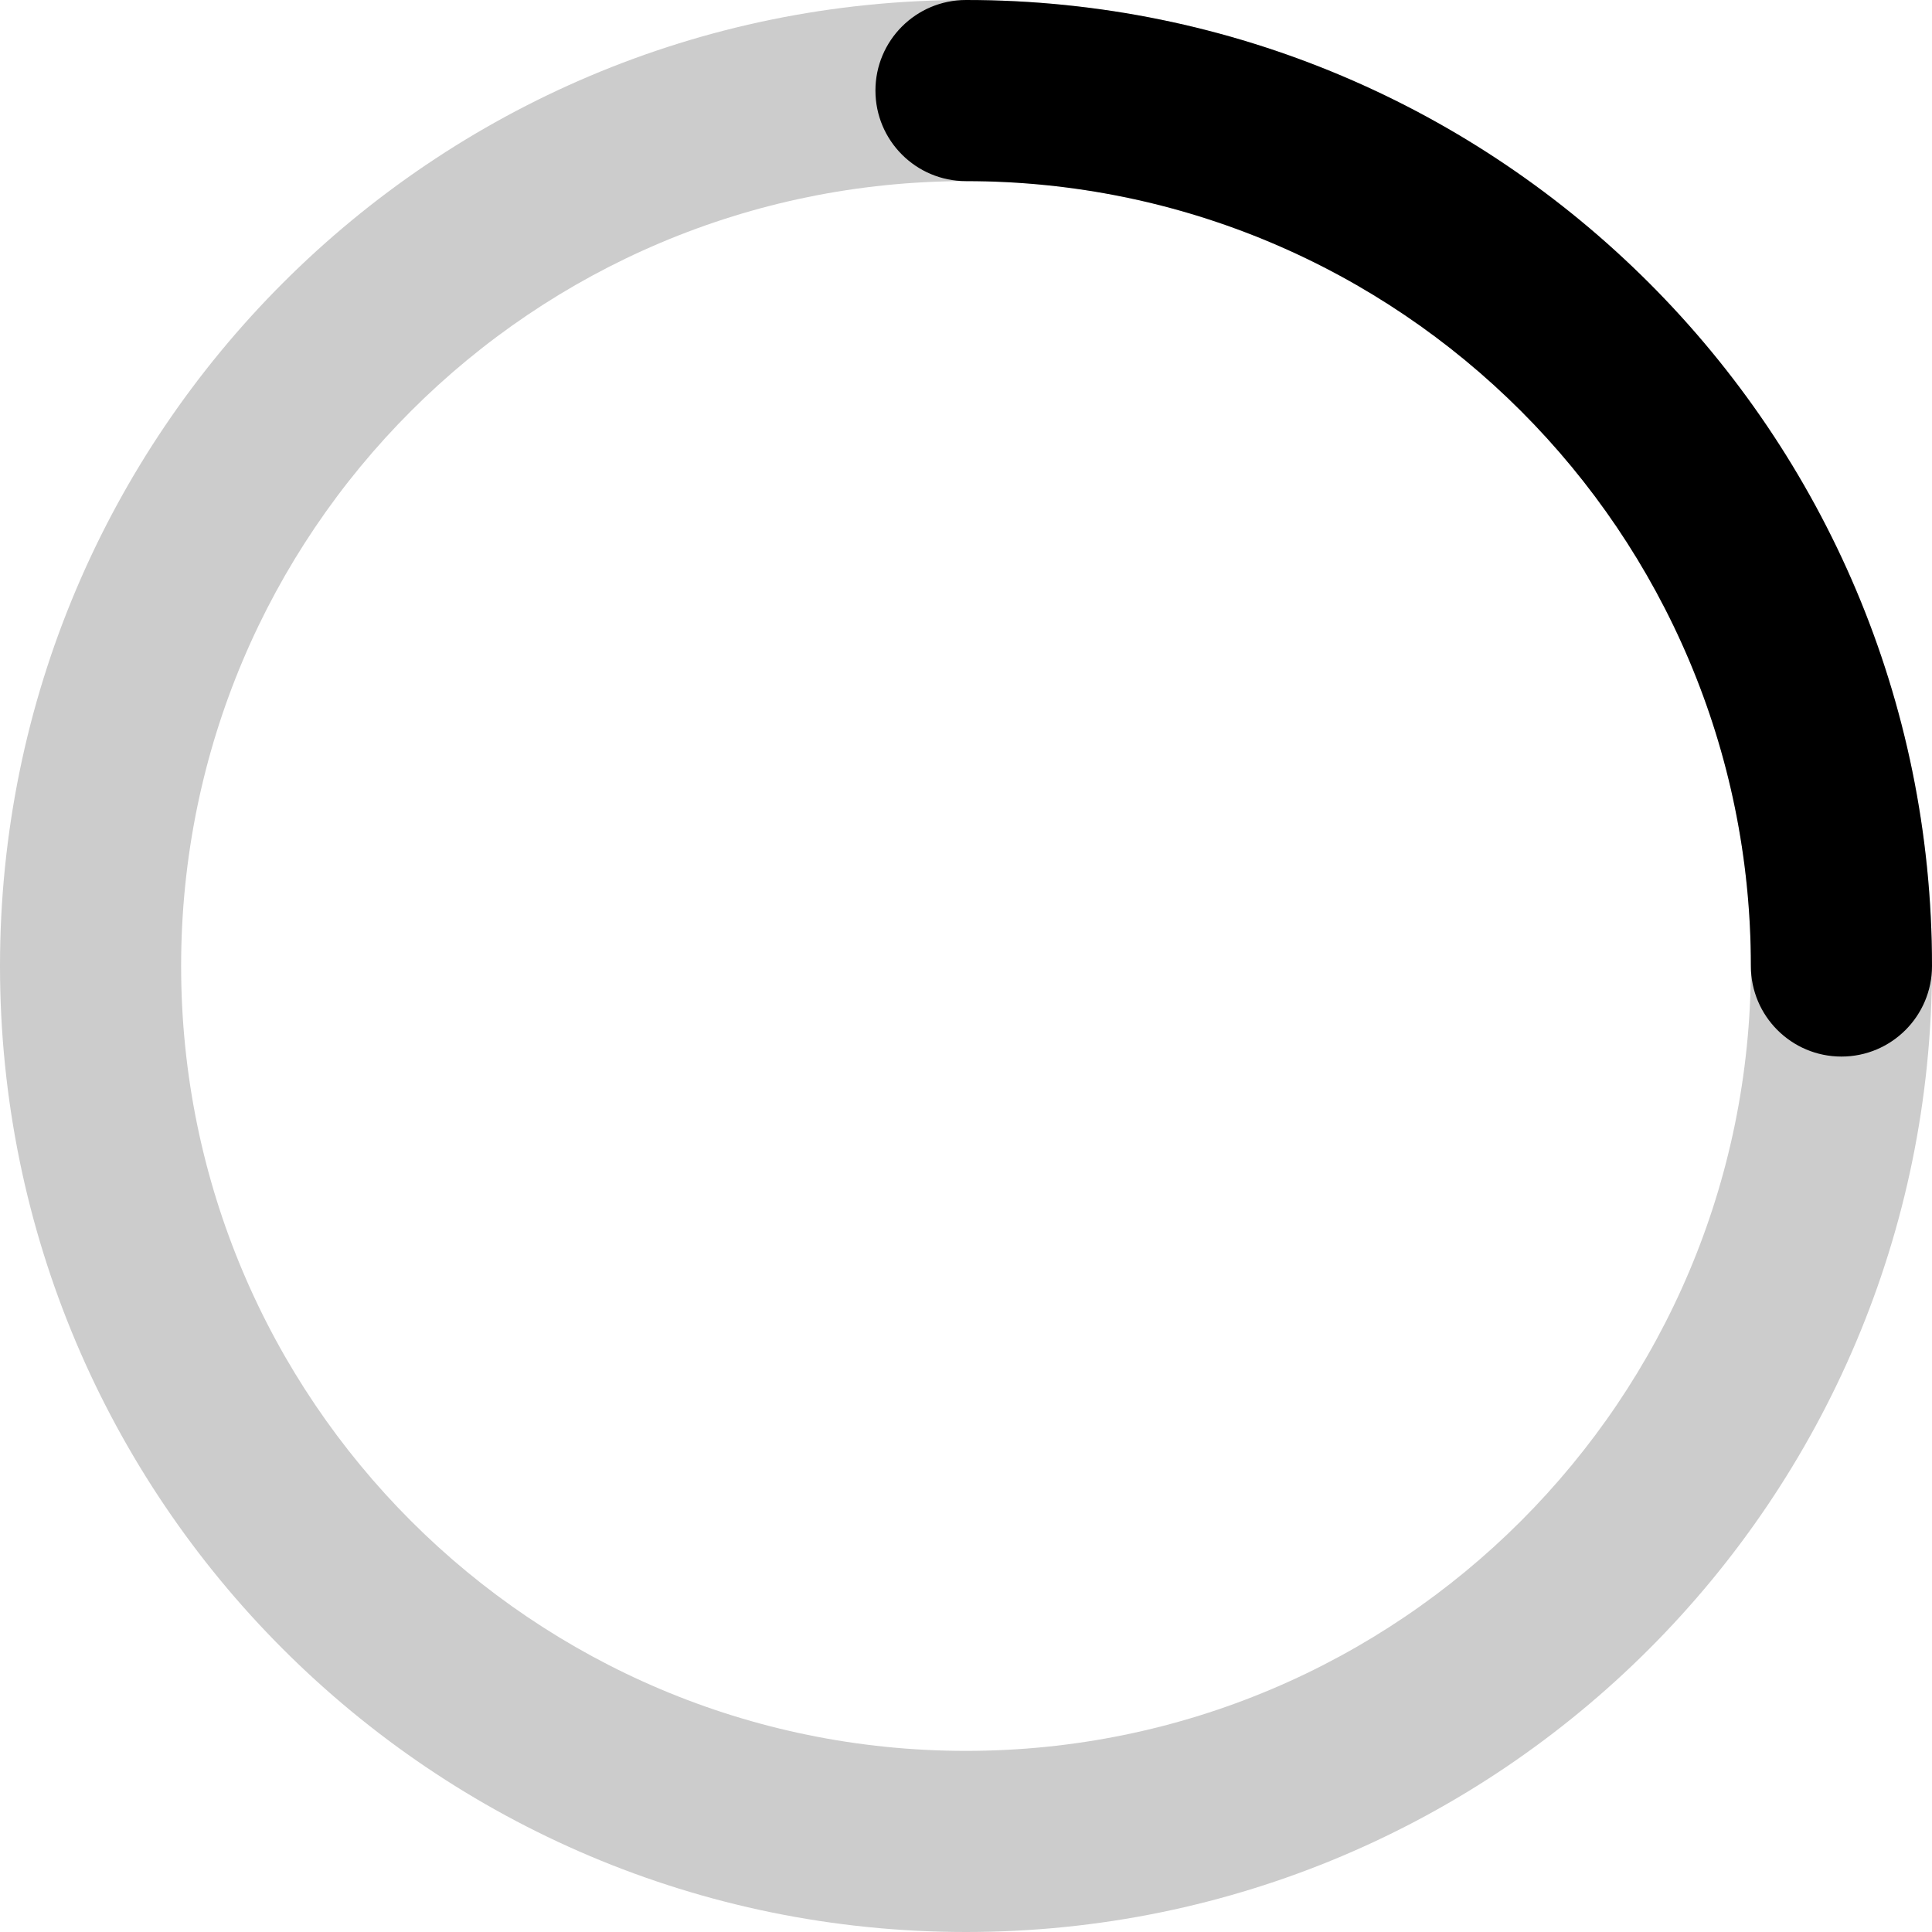
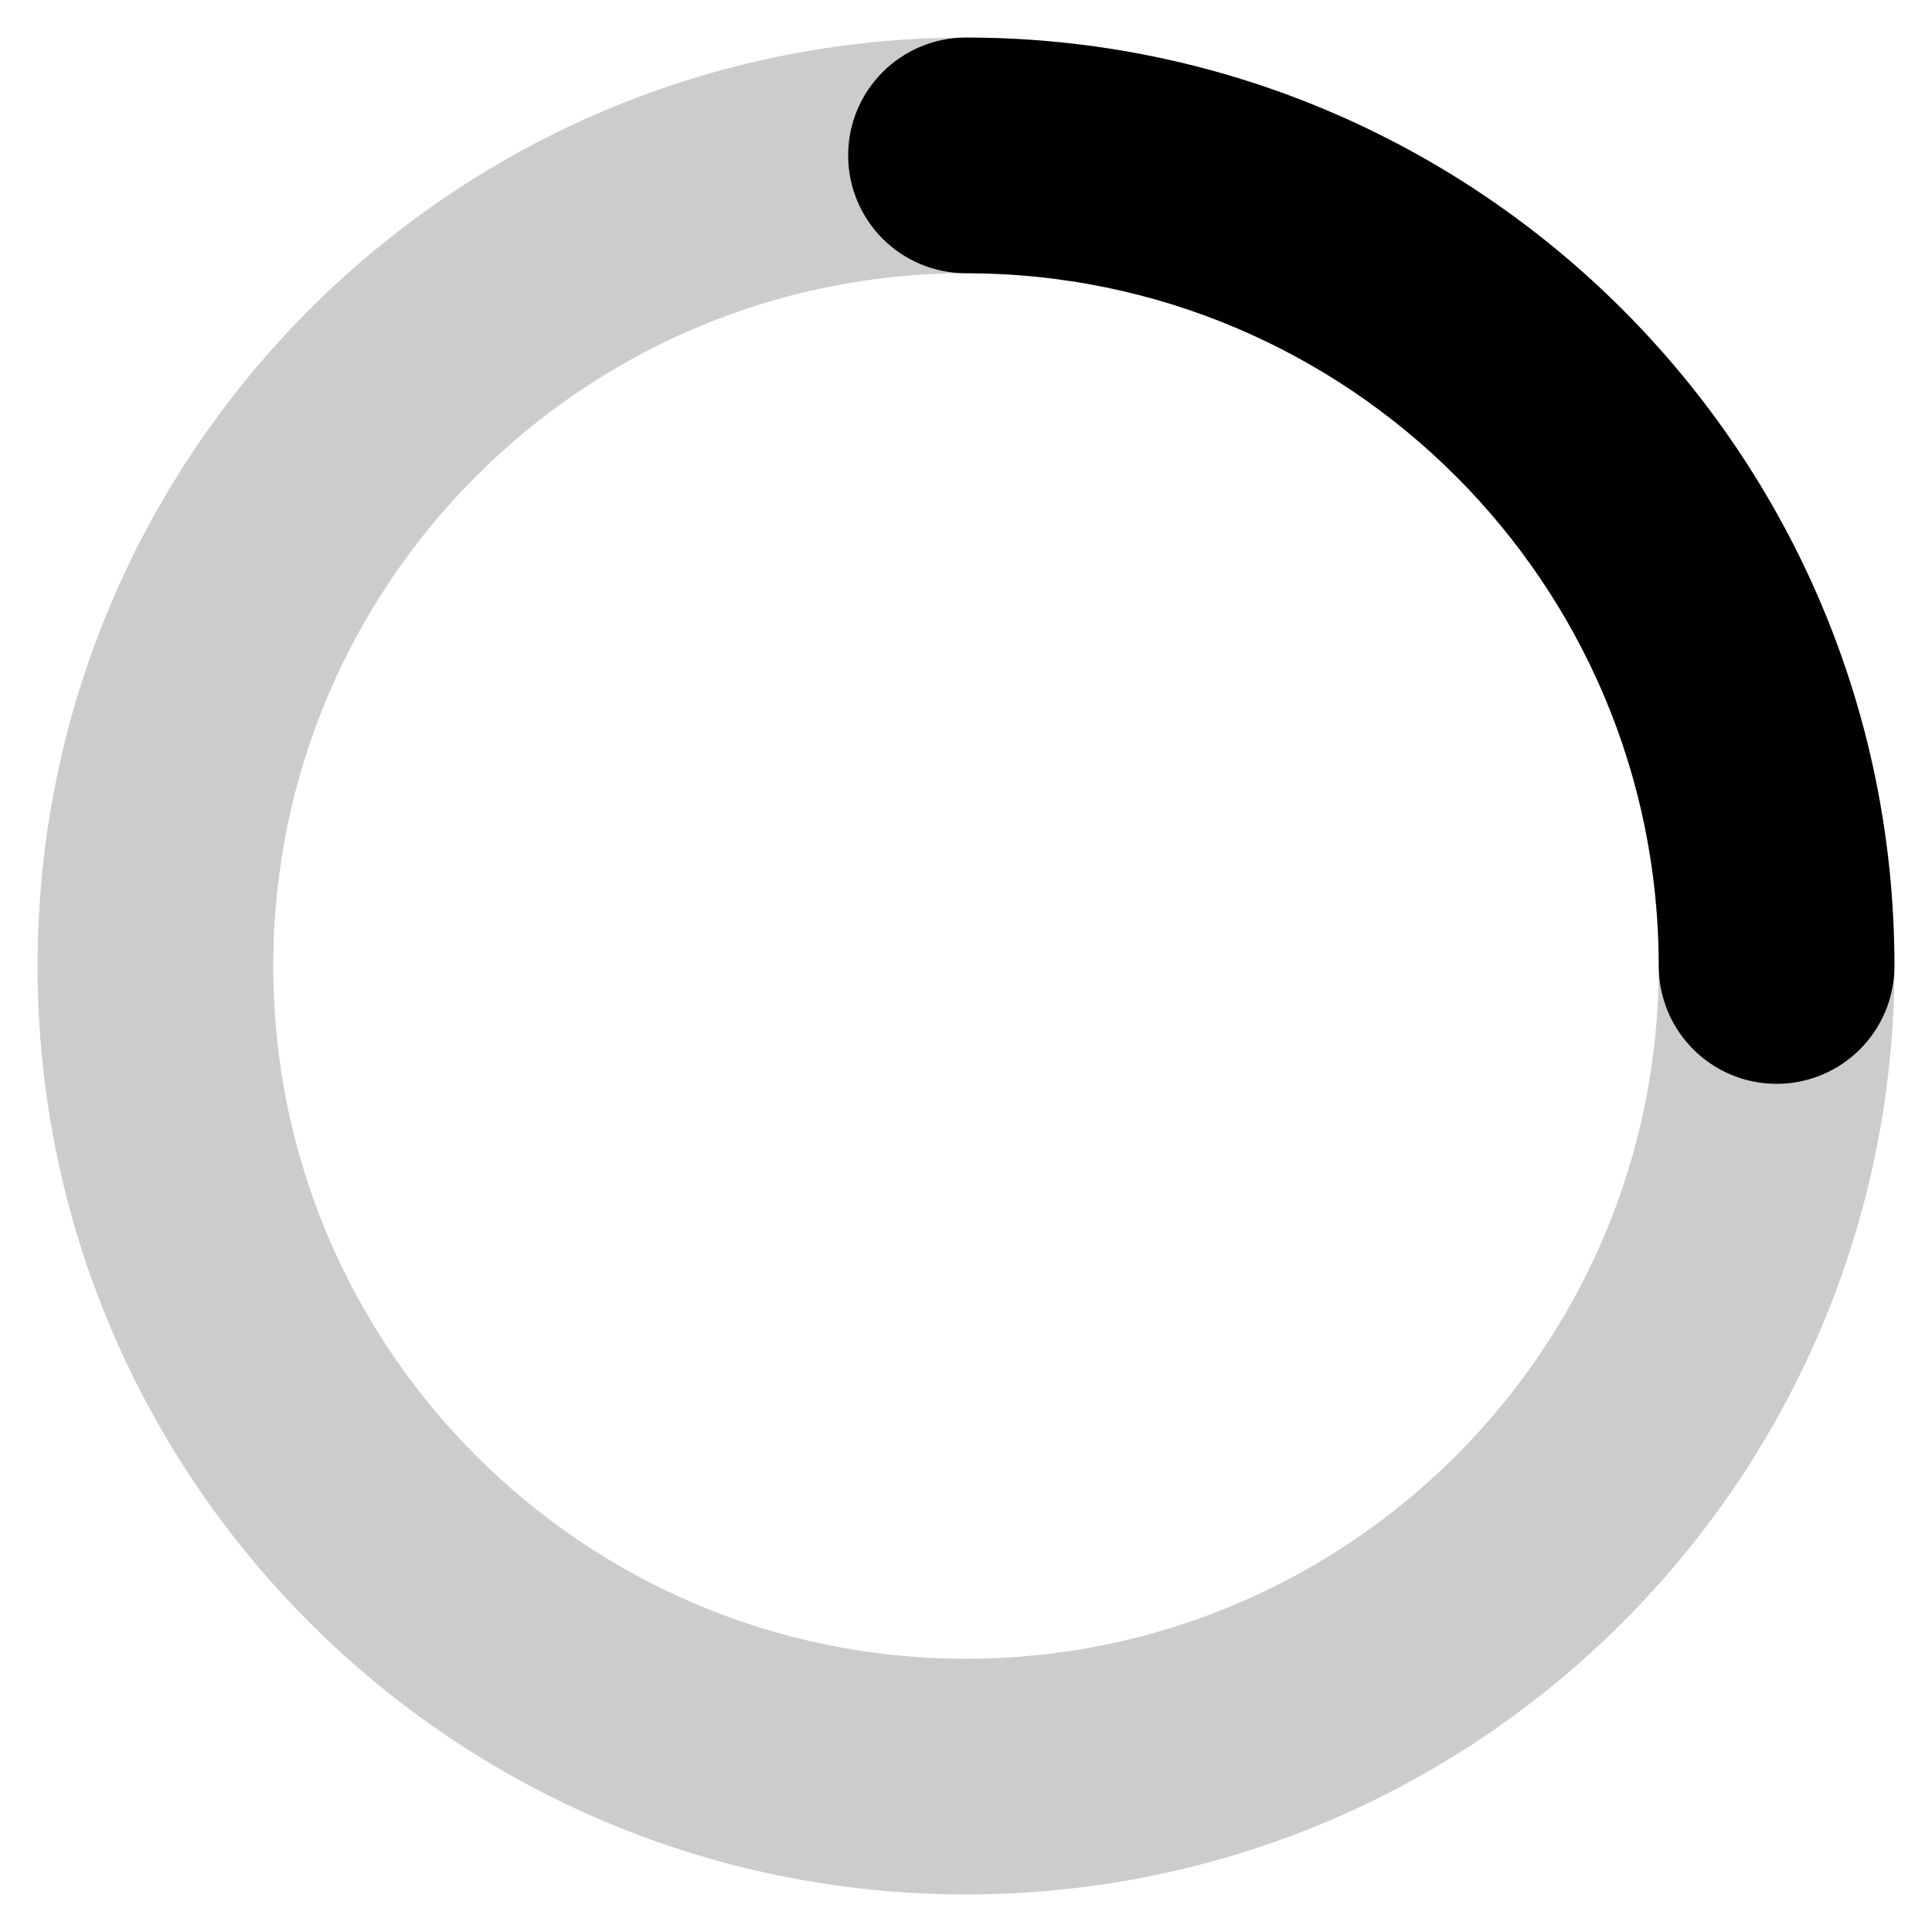
- <svg xmlns="http://www.w3.org/2000/svg" width="800px" height="800px" viewBox="0 0 16 16" fill="none" class="hds-flight-icon--animation-loading">
-   <g fill="#000000" fill-rule="evenodd" clip-rule="evenodd">
-     <path d="M8 1.5a6.5 6.5 0 100 13 6.5 6.5 0 000-13zM0 8a8 8 0 1116 0A8 8 0 010 8z" opacity=".2" />
-     <path d="M7.25.75A.75.75 0 018 0a8 8 0 018 8 .75.75 0 01-1.5 0A6.5 6.5 0 008 1.5a.75.75 0 01-.75-.75z" />
+ <svg xmlns="http://www.w3.org/2000/svg" width="800px" height="800px" viewBox="-0.64 -0.64 17.28 17.28" fill="none" class="hds-flight-icon--animation-loading" stroke="#000000" stroke-width="0.608">
+   <g id="SVGRepo_bgCarrier" stroke-width="0" />
+   <g id="SVGRepo_tracerCarrier" stroke-linecap="round" stroke-linejoin="round" />
+   <g id="SVGRepo_iconCarrier">
+     <g fill="#000000" fill-rule="evenodd" clip-rule="evenodd">
+       <path d="M8 1.5a6.5 6.5 0 100 13 6.5 6.5 0 000-13zM0 8a8 8 0 1116 0A8 8 0 010 8z" opacity=".2" />
+       <path d="M7.25.75A.75.75 0 018 0a8 8 0 018 8 .75.75 0 01-1.5 0A6.5 6.5 0 008 1.5a.75.75 0 01-.75-.75z" />
+     </g>
  </g>
</svg>
